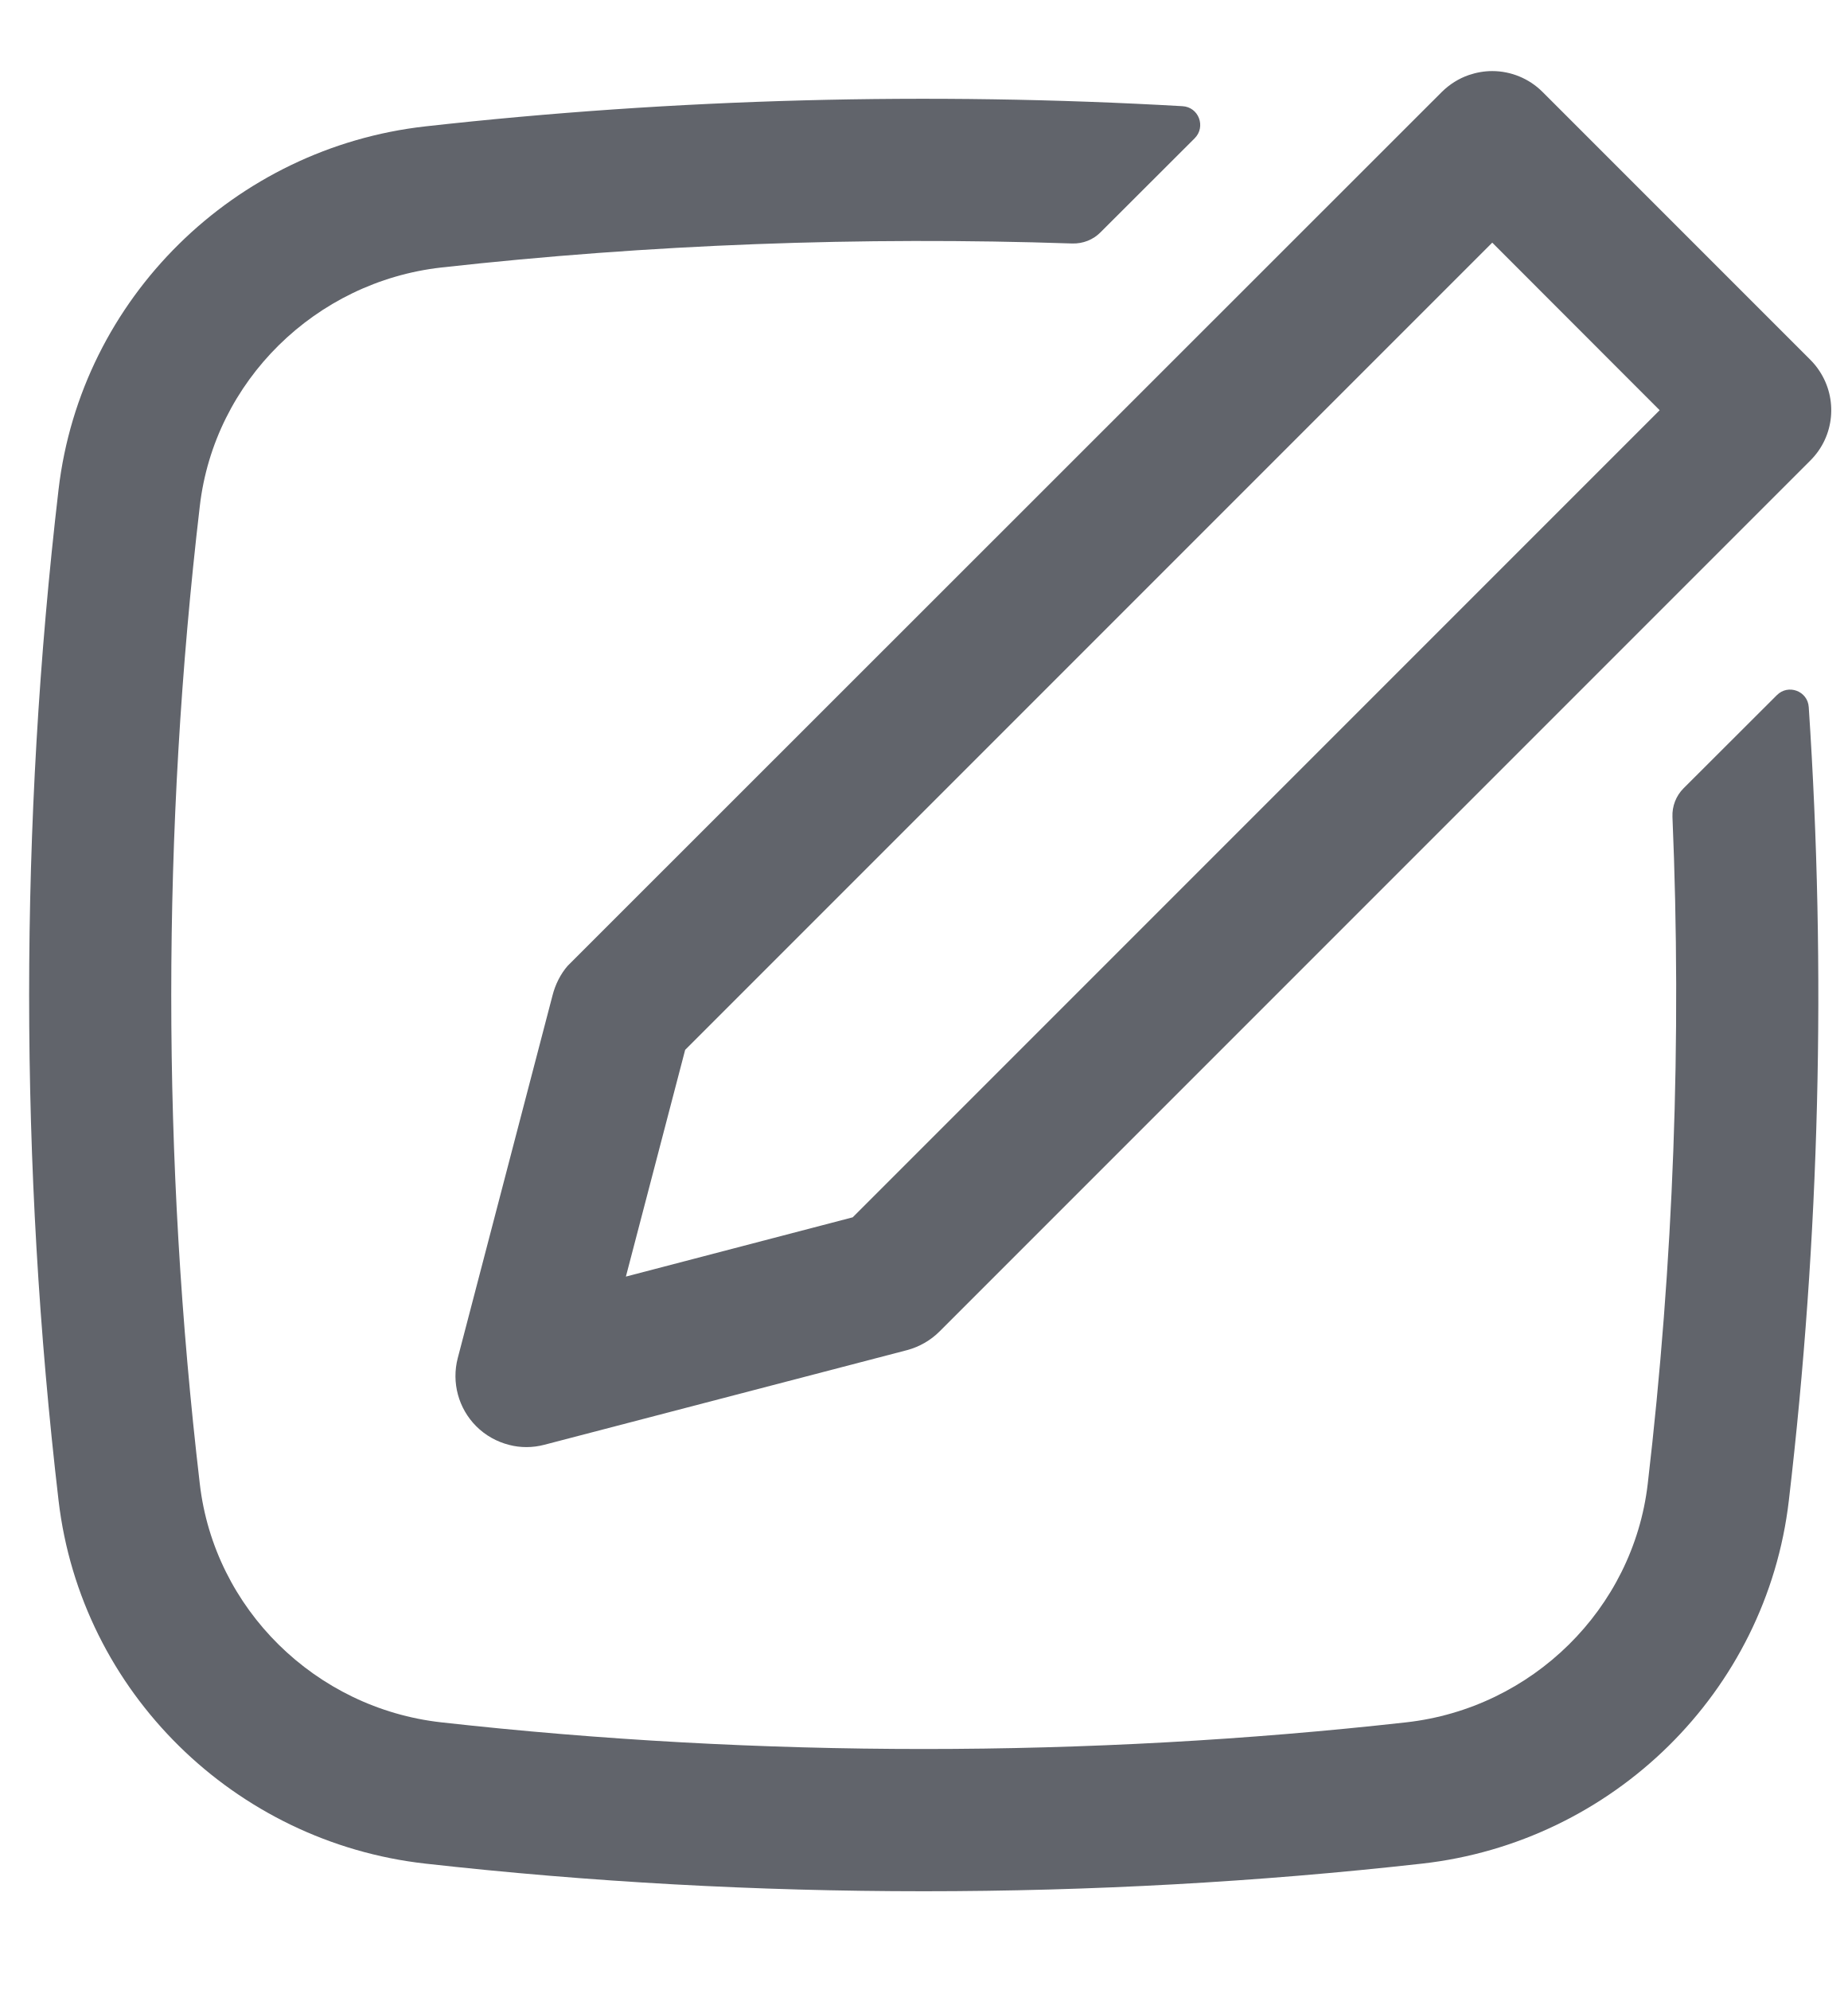
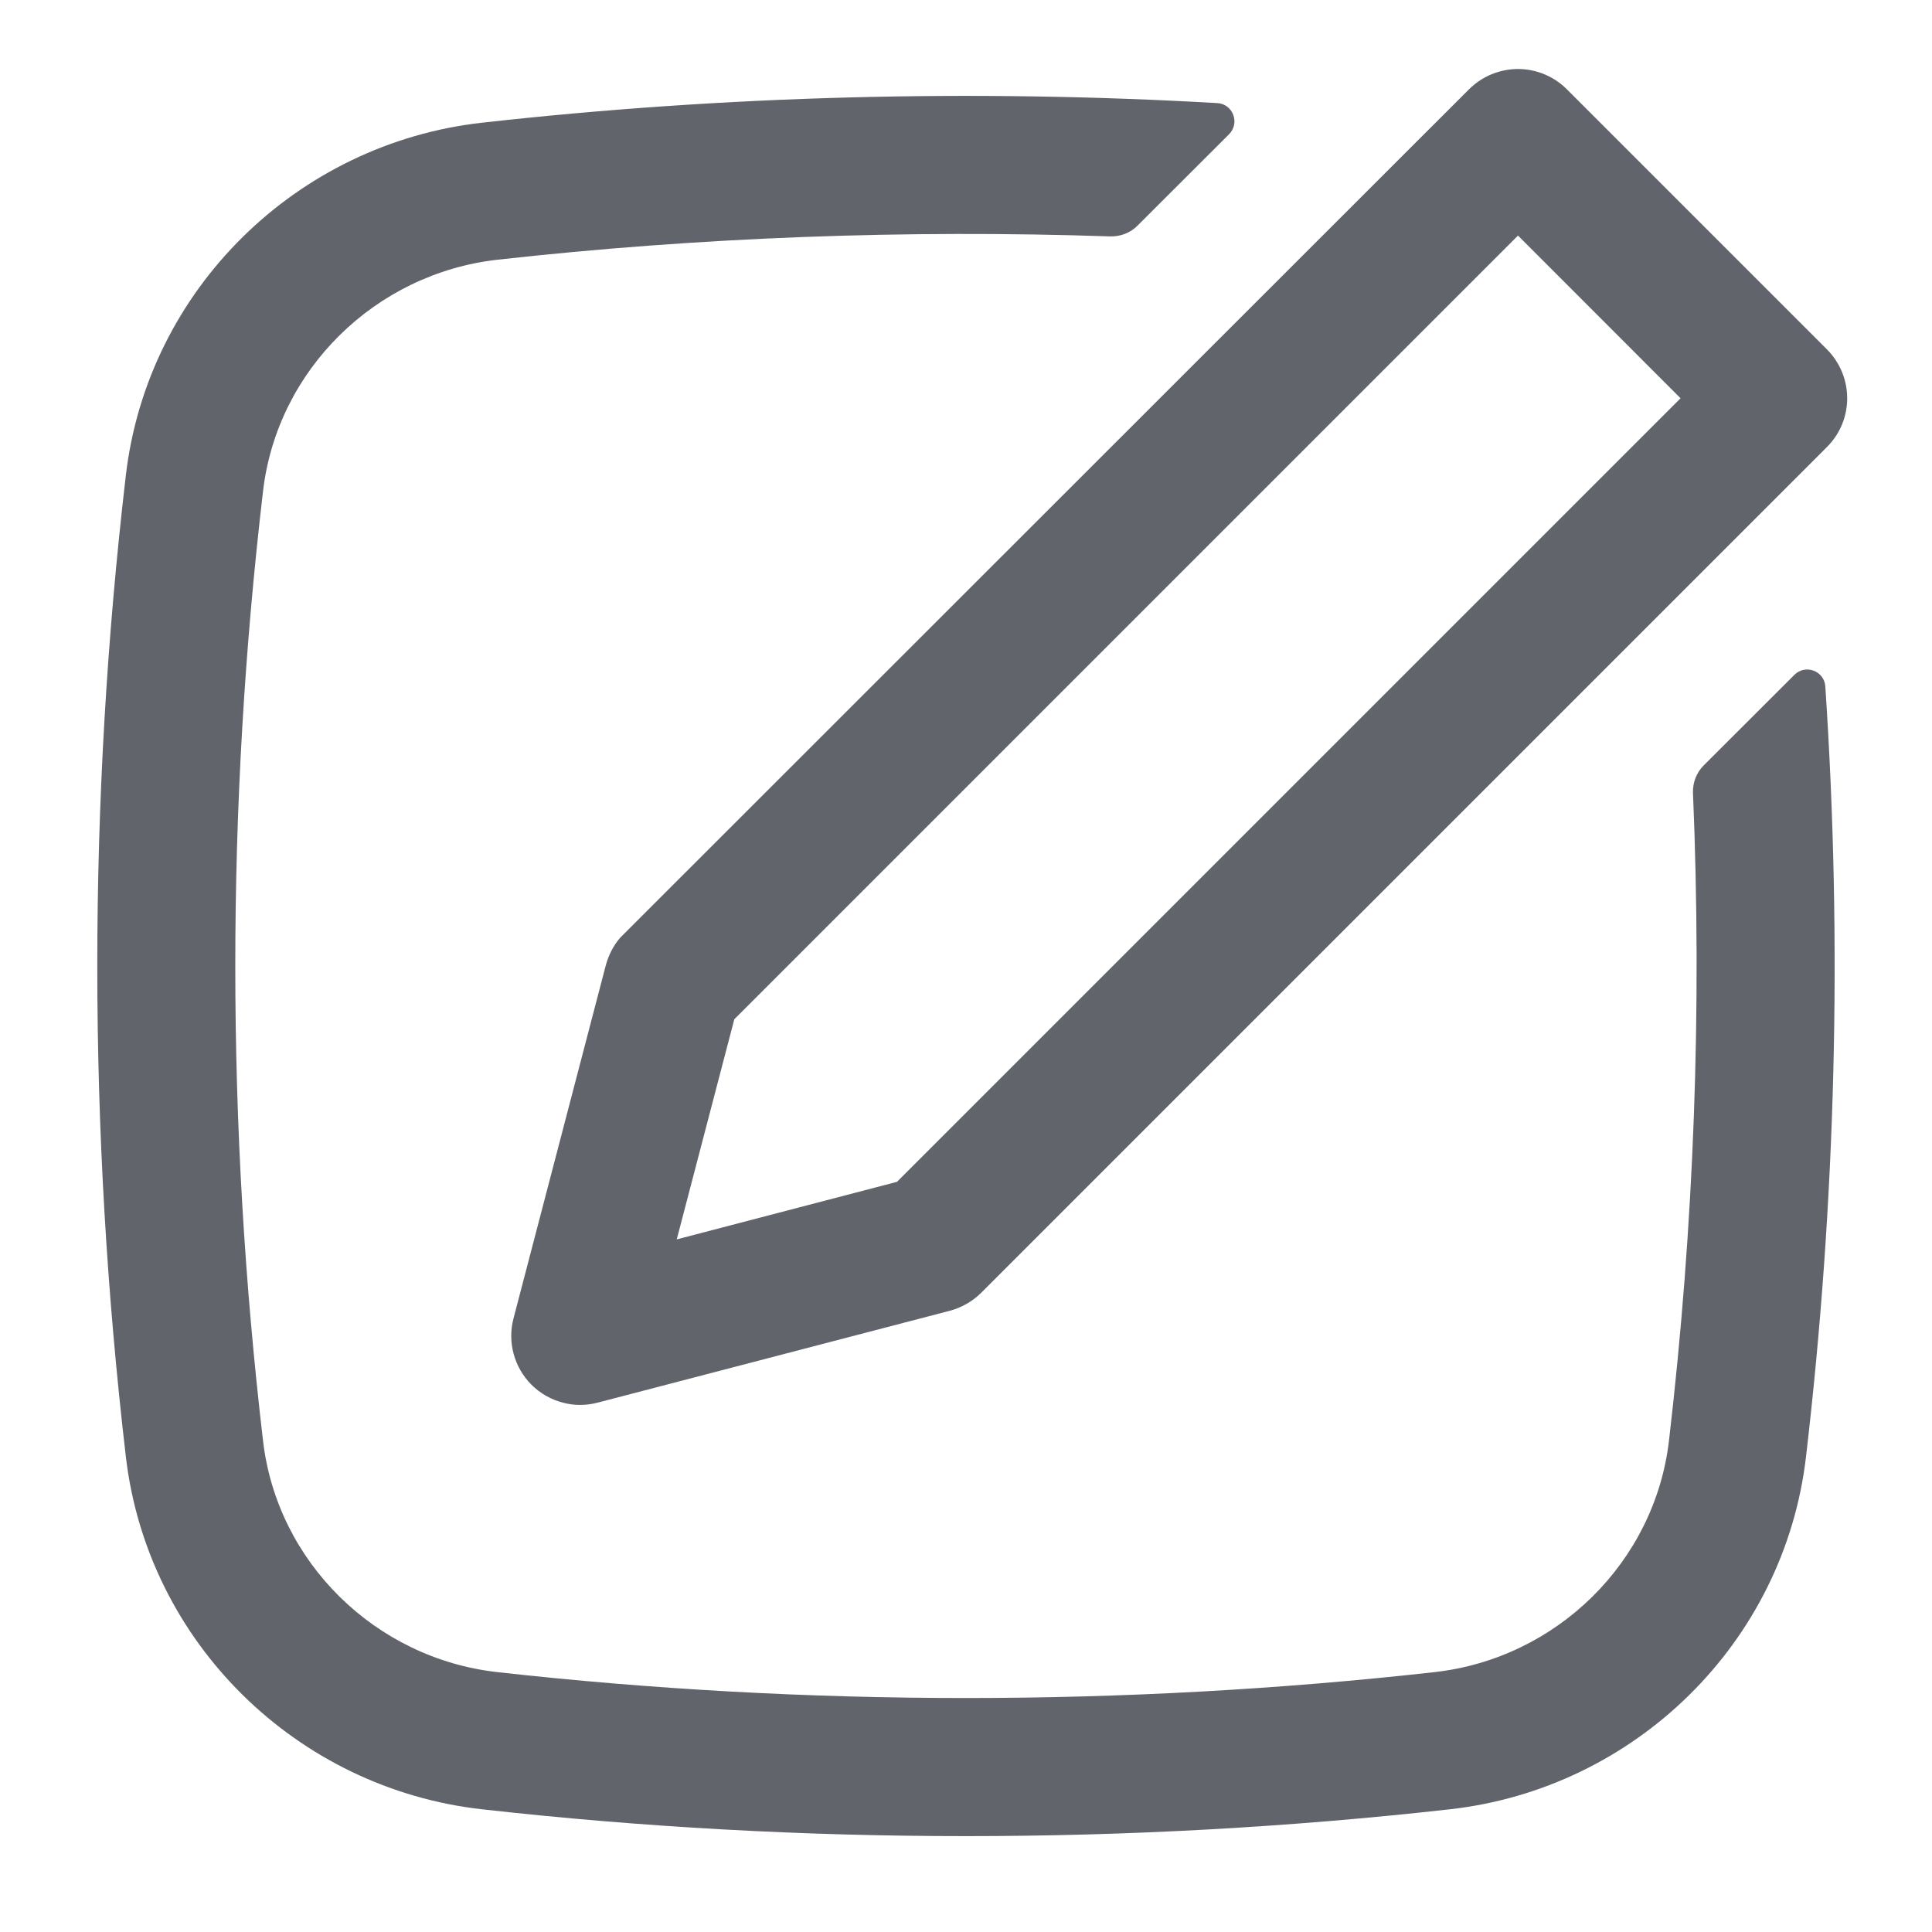
- <svg xmlns="http://www.w3.org/2000/svg" width="13" height="14" viewBox="0 0 13 14" fill="none">
+ <svg xmlns="http://www.w3.org/2000/svg" width="16" height="16" viewBox="0 0 13 14" fill="none">
  <path fill-rule="evenodd" clip-rule="evenodd" d="M12.803 2.611C12.931 2.805 12.91 3.068 12.739 3.239L6.611 9.367C6.548 9.43 6.469 9.475 6.384 9.498L3.831 10.164C3.748 10.186 3.662 10.186 3.582 10.165C3.496 10.143 3.416 10.099 3.351 10.034C3.226 9.909 3.176 9.726 3.221 9.554L3.888 7.002C3.907 6.927 3.944 6.852 3.995 6.794L10.146 0.646C10.2 0.593 10.265 0.552 10.335 0.528C10.388 0.51 10.443 0.5 10.5 0.5C10.632 0.5 10.76 0.553 10.853 0.646L12.739 2.532C12.763 2.556 12.785 2.583 12.803 2.611ZM11.678 2.886L10.5 1.707L4.821 7.386L4.404 8.981L6 8.564L11.678 2.886Z" fill="#61646B" />
  <path d="M11.594 10.44C11.776 8.882 11.834 7.313 11.768 5.747C11.765 5.672 11.793 5.599 11.846 5.546L12.502 4.891C12.582 4.81 12.72 4.861 12.727 4.975C12.851 6.835 12.804 8.703 12.587 10.556C12.43 11.905 11.347 12.961 10.005 13.111C7.694 13.37 5.305 13.37 2.994 13.111C1.653 12.961 0.57 11.905 0.412 10.556C0.136 8.194 0.136 5.806 0.412 3.444C0.57 2.095 1.653 1.039 2.994 0.889C4.747 0.693 6.545 0.645 8.32 0.747C8.435 0.753 8.487 0.892 8.406 0.973L7.744 1.634C7.692 1.687 7.62 1.715 7.545 1.713C6.061 1.663 4.567 1.719 3.105 1.882C2.219 1.982 1.508 2.681 1.406 3.56C1.138 5.845 1.138 8.155 1.406 10.44C1.508 11.319 2.219 12.018 3.105 12.117C5.343 12.367 7.657 12.367 9.894 12.117C10.781 12.018 11.491 11.319 11.594 10.44Z" fill="#61646B" />
</svg>
